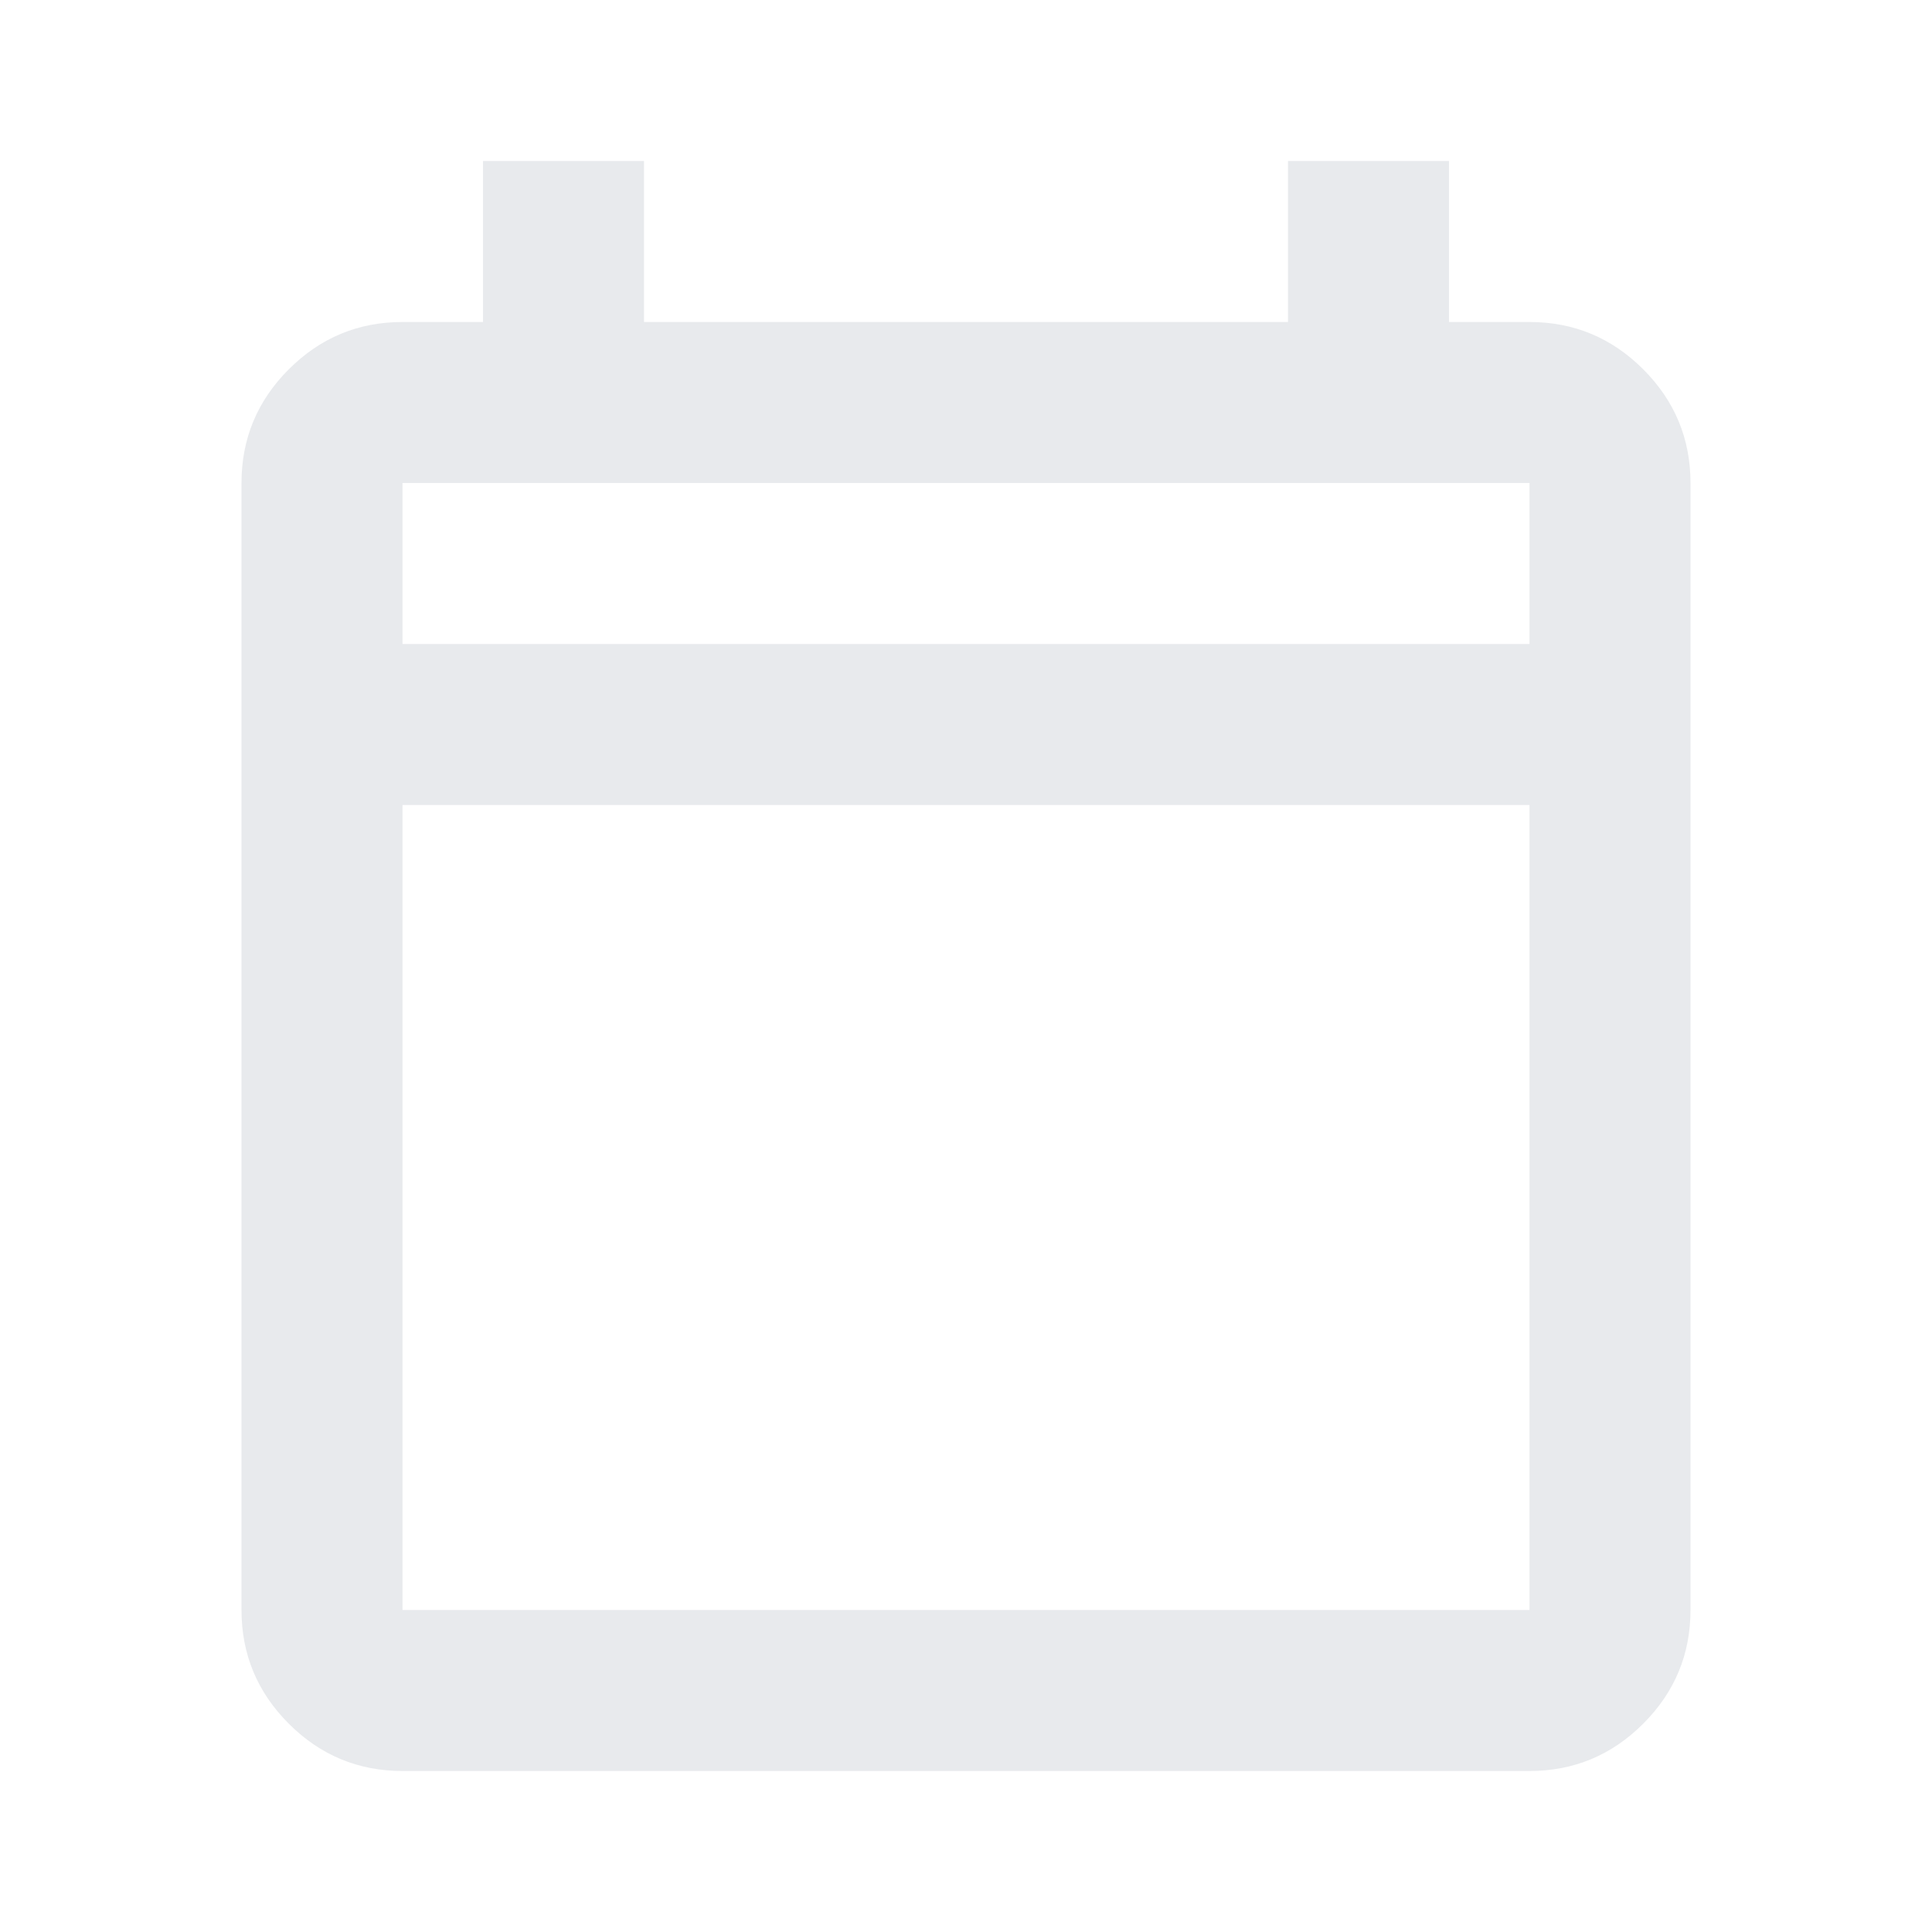
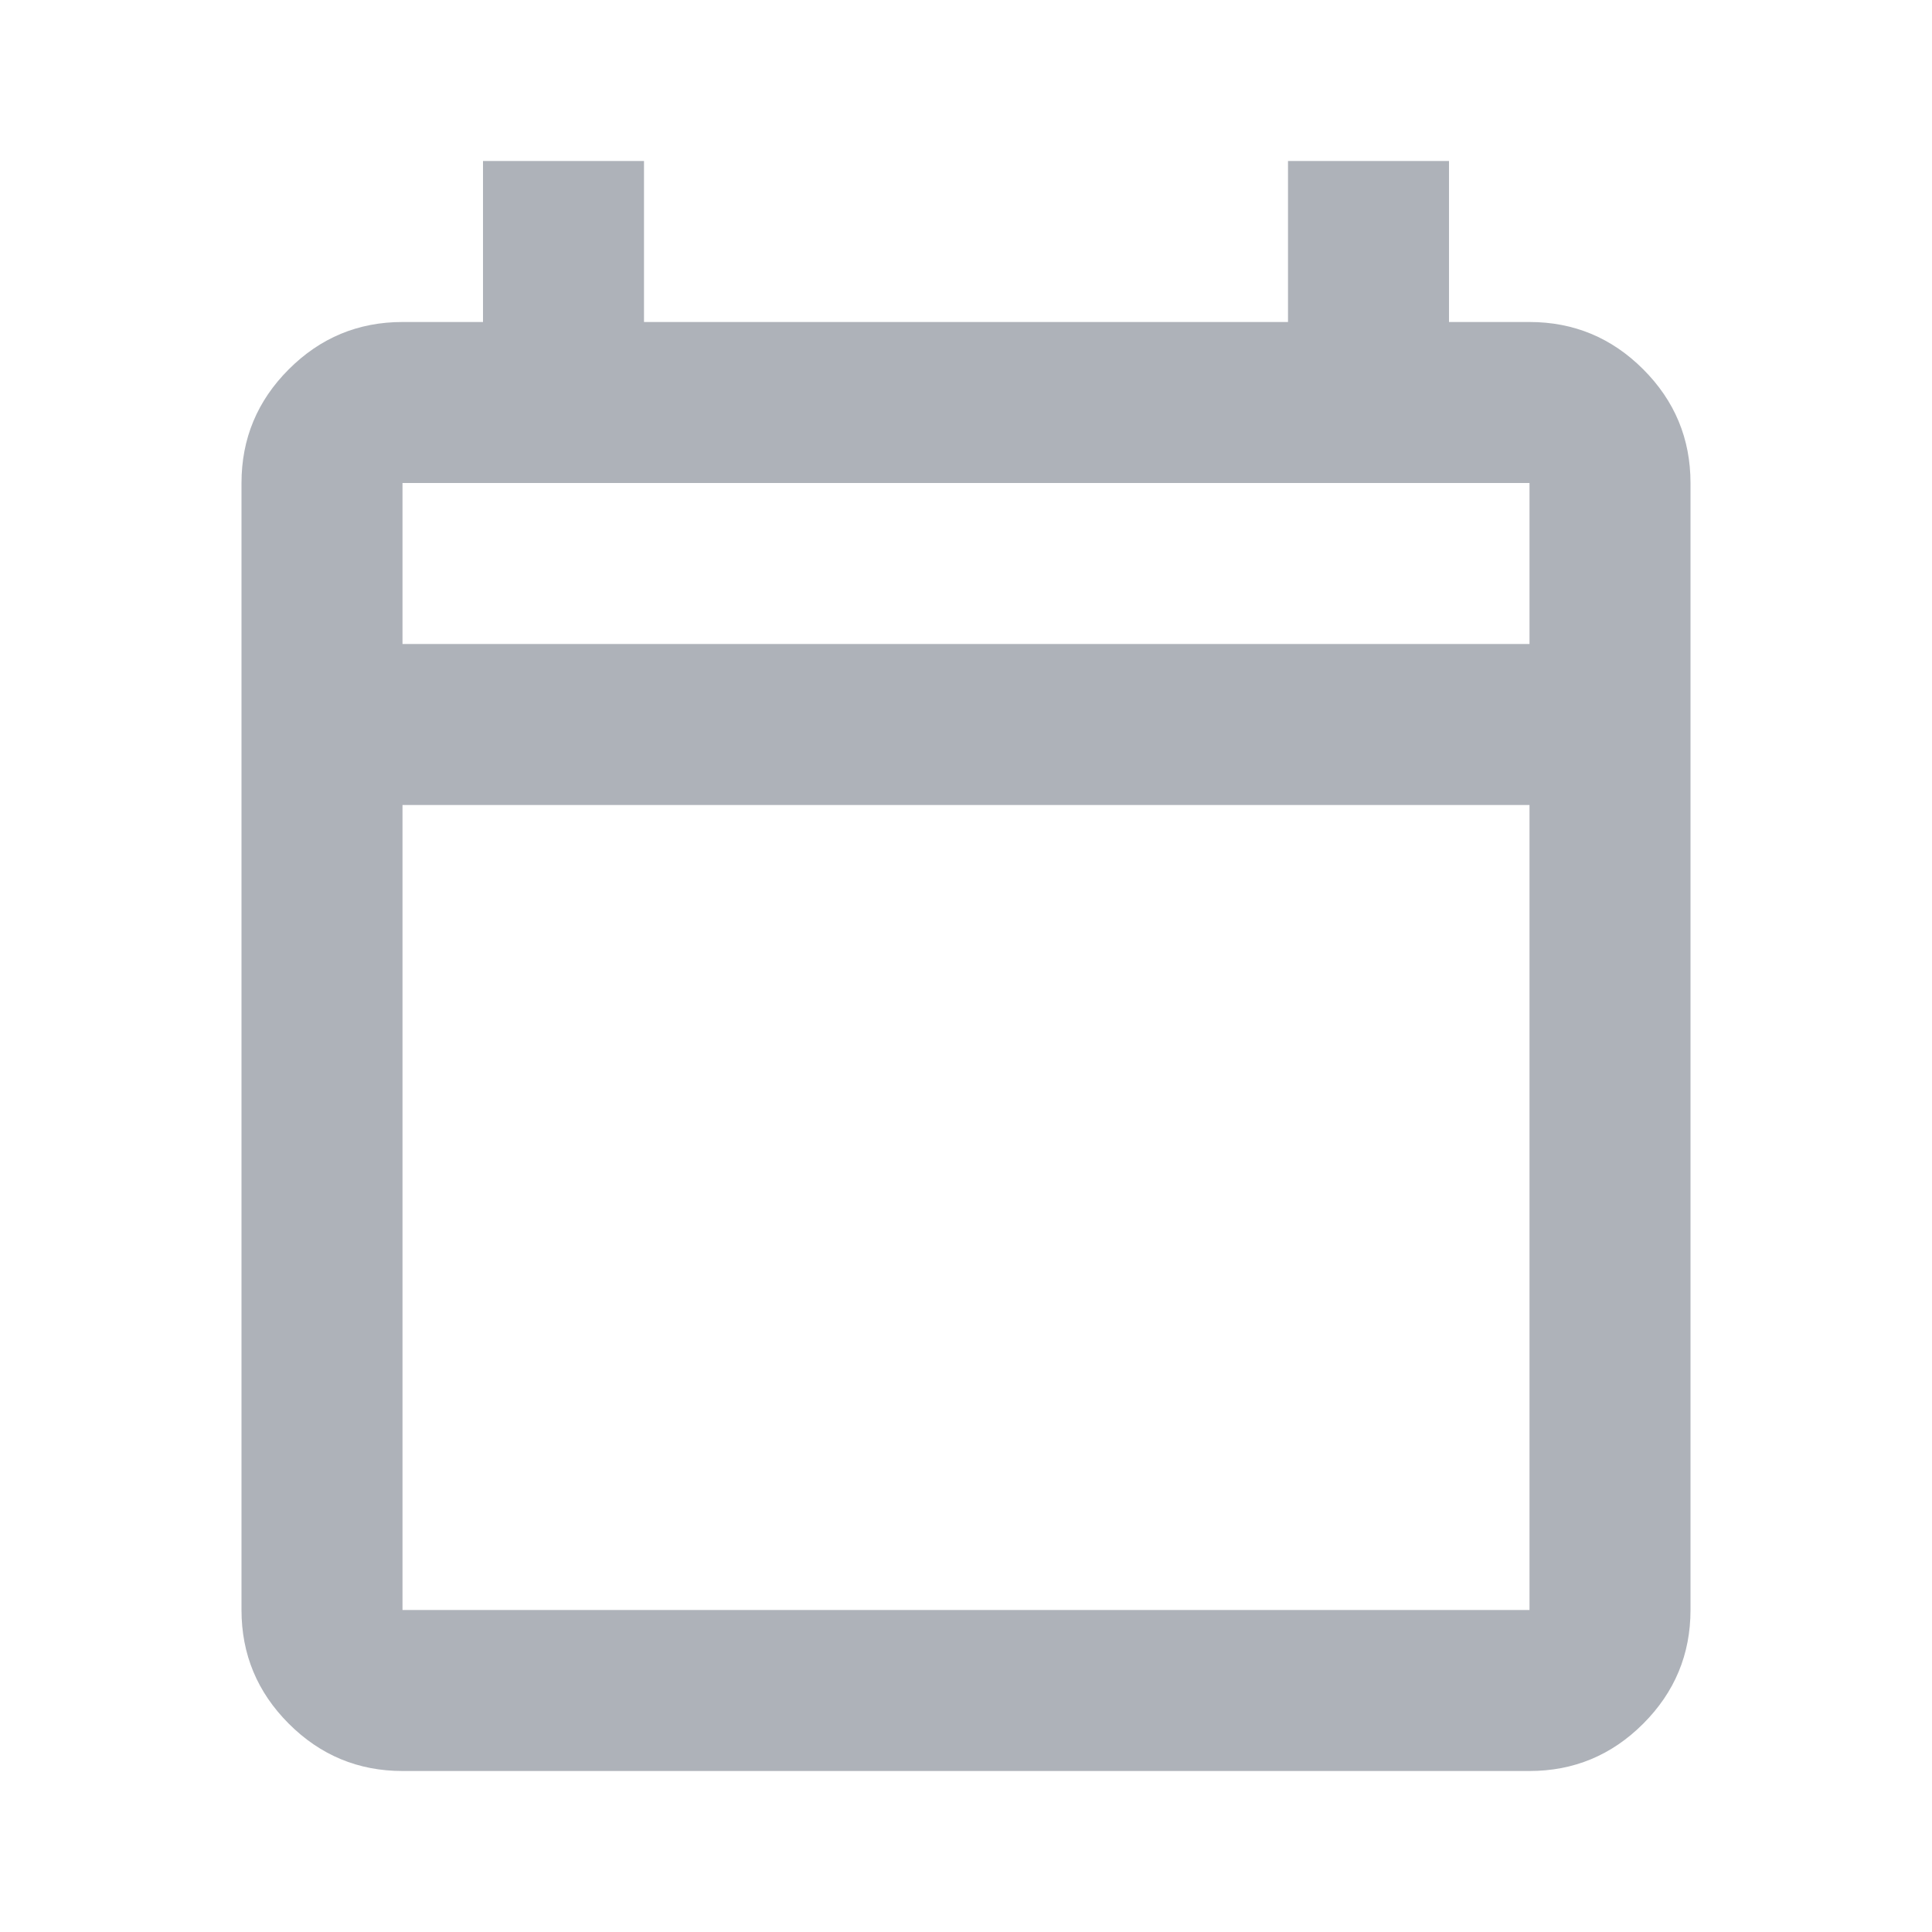
- <svg xmlns="http://www.w3.org/2000/svg" height="24px" viewBox="0 -960 960 960" width="24px" fill="#e8eaed">
+ <svg xmlns="http://www.w3.org/2000/svg" height="24px" viewBox="0 -960 960 960" width="24px" fill="#AEB2B9">
  <path d="M200-80q-33 0-56.5-23.5T120-160v-560q0-33 23.5-56.5T200-800h40v-80h80v80h320v-80h80v80h40q33 0 56.5 23.5T840-720v560q0 33-23.5 56.5T760-80H200Zm0-80h560v-400H200v400Zm0-480h560v-80H200v80Zm0 0v-80 80Z" />
</svg>
